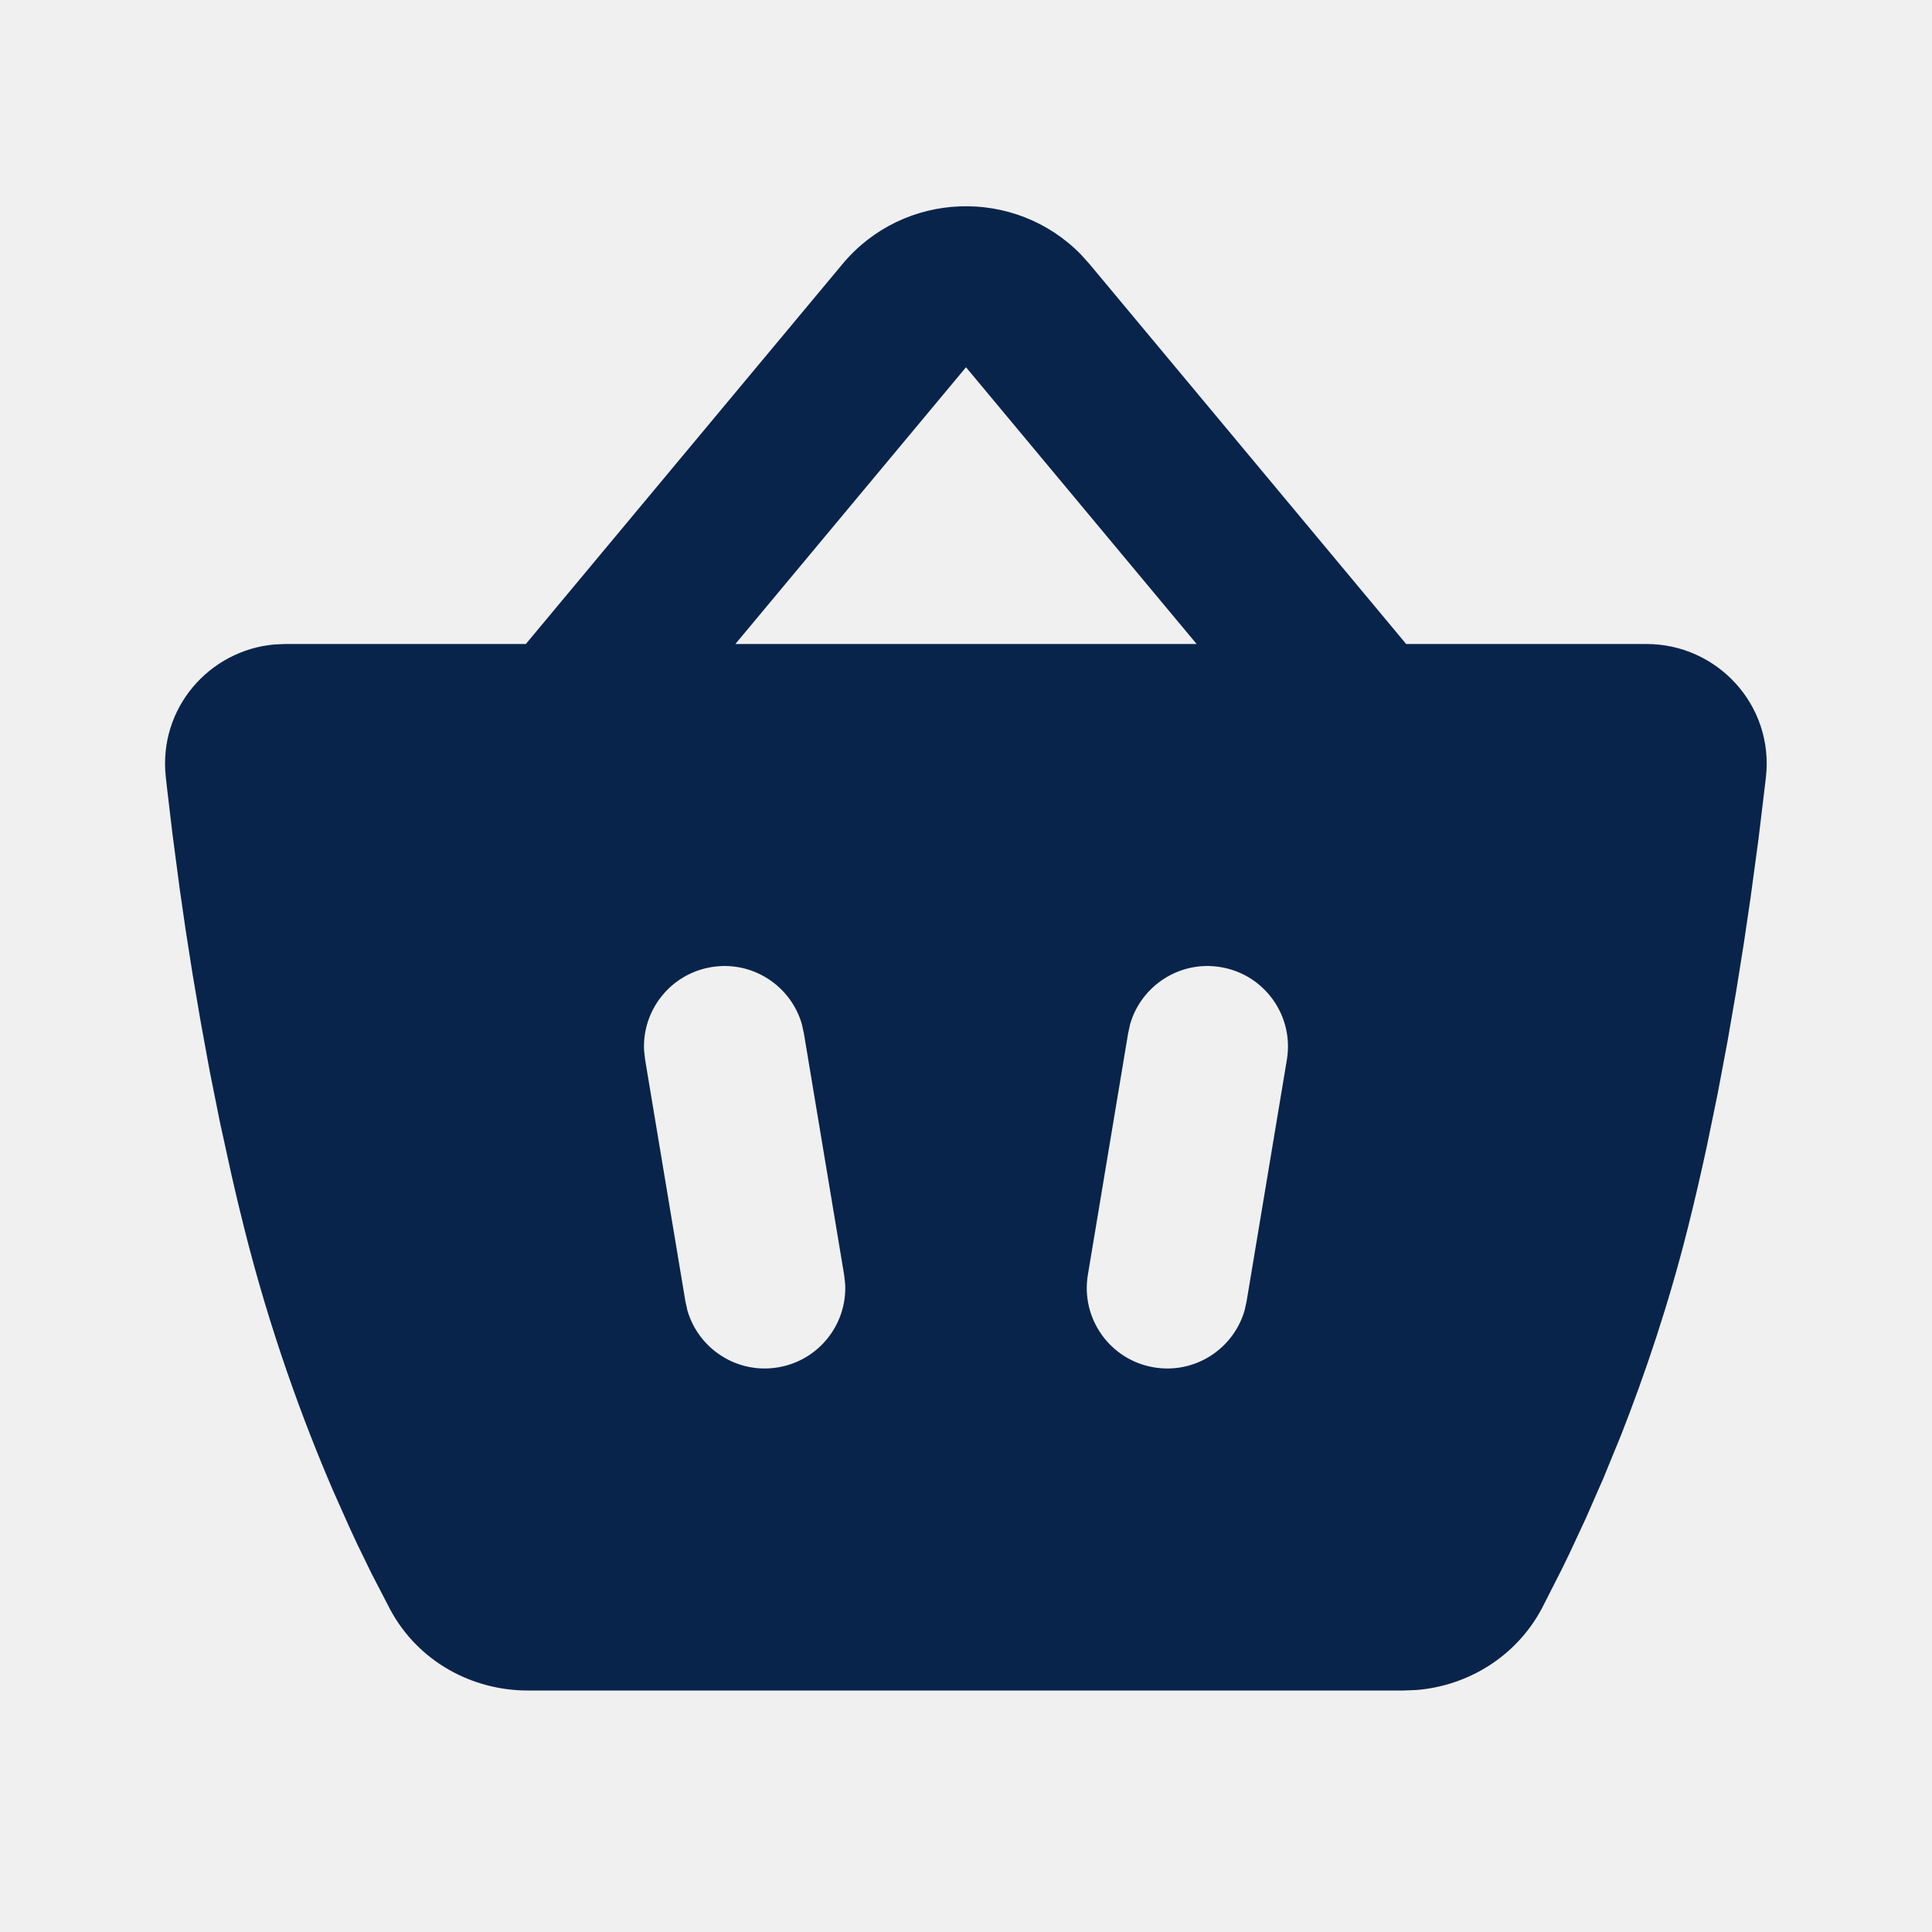
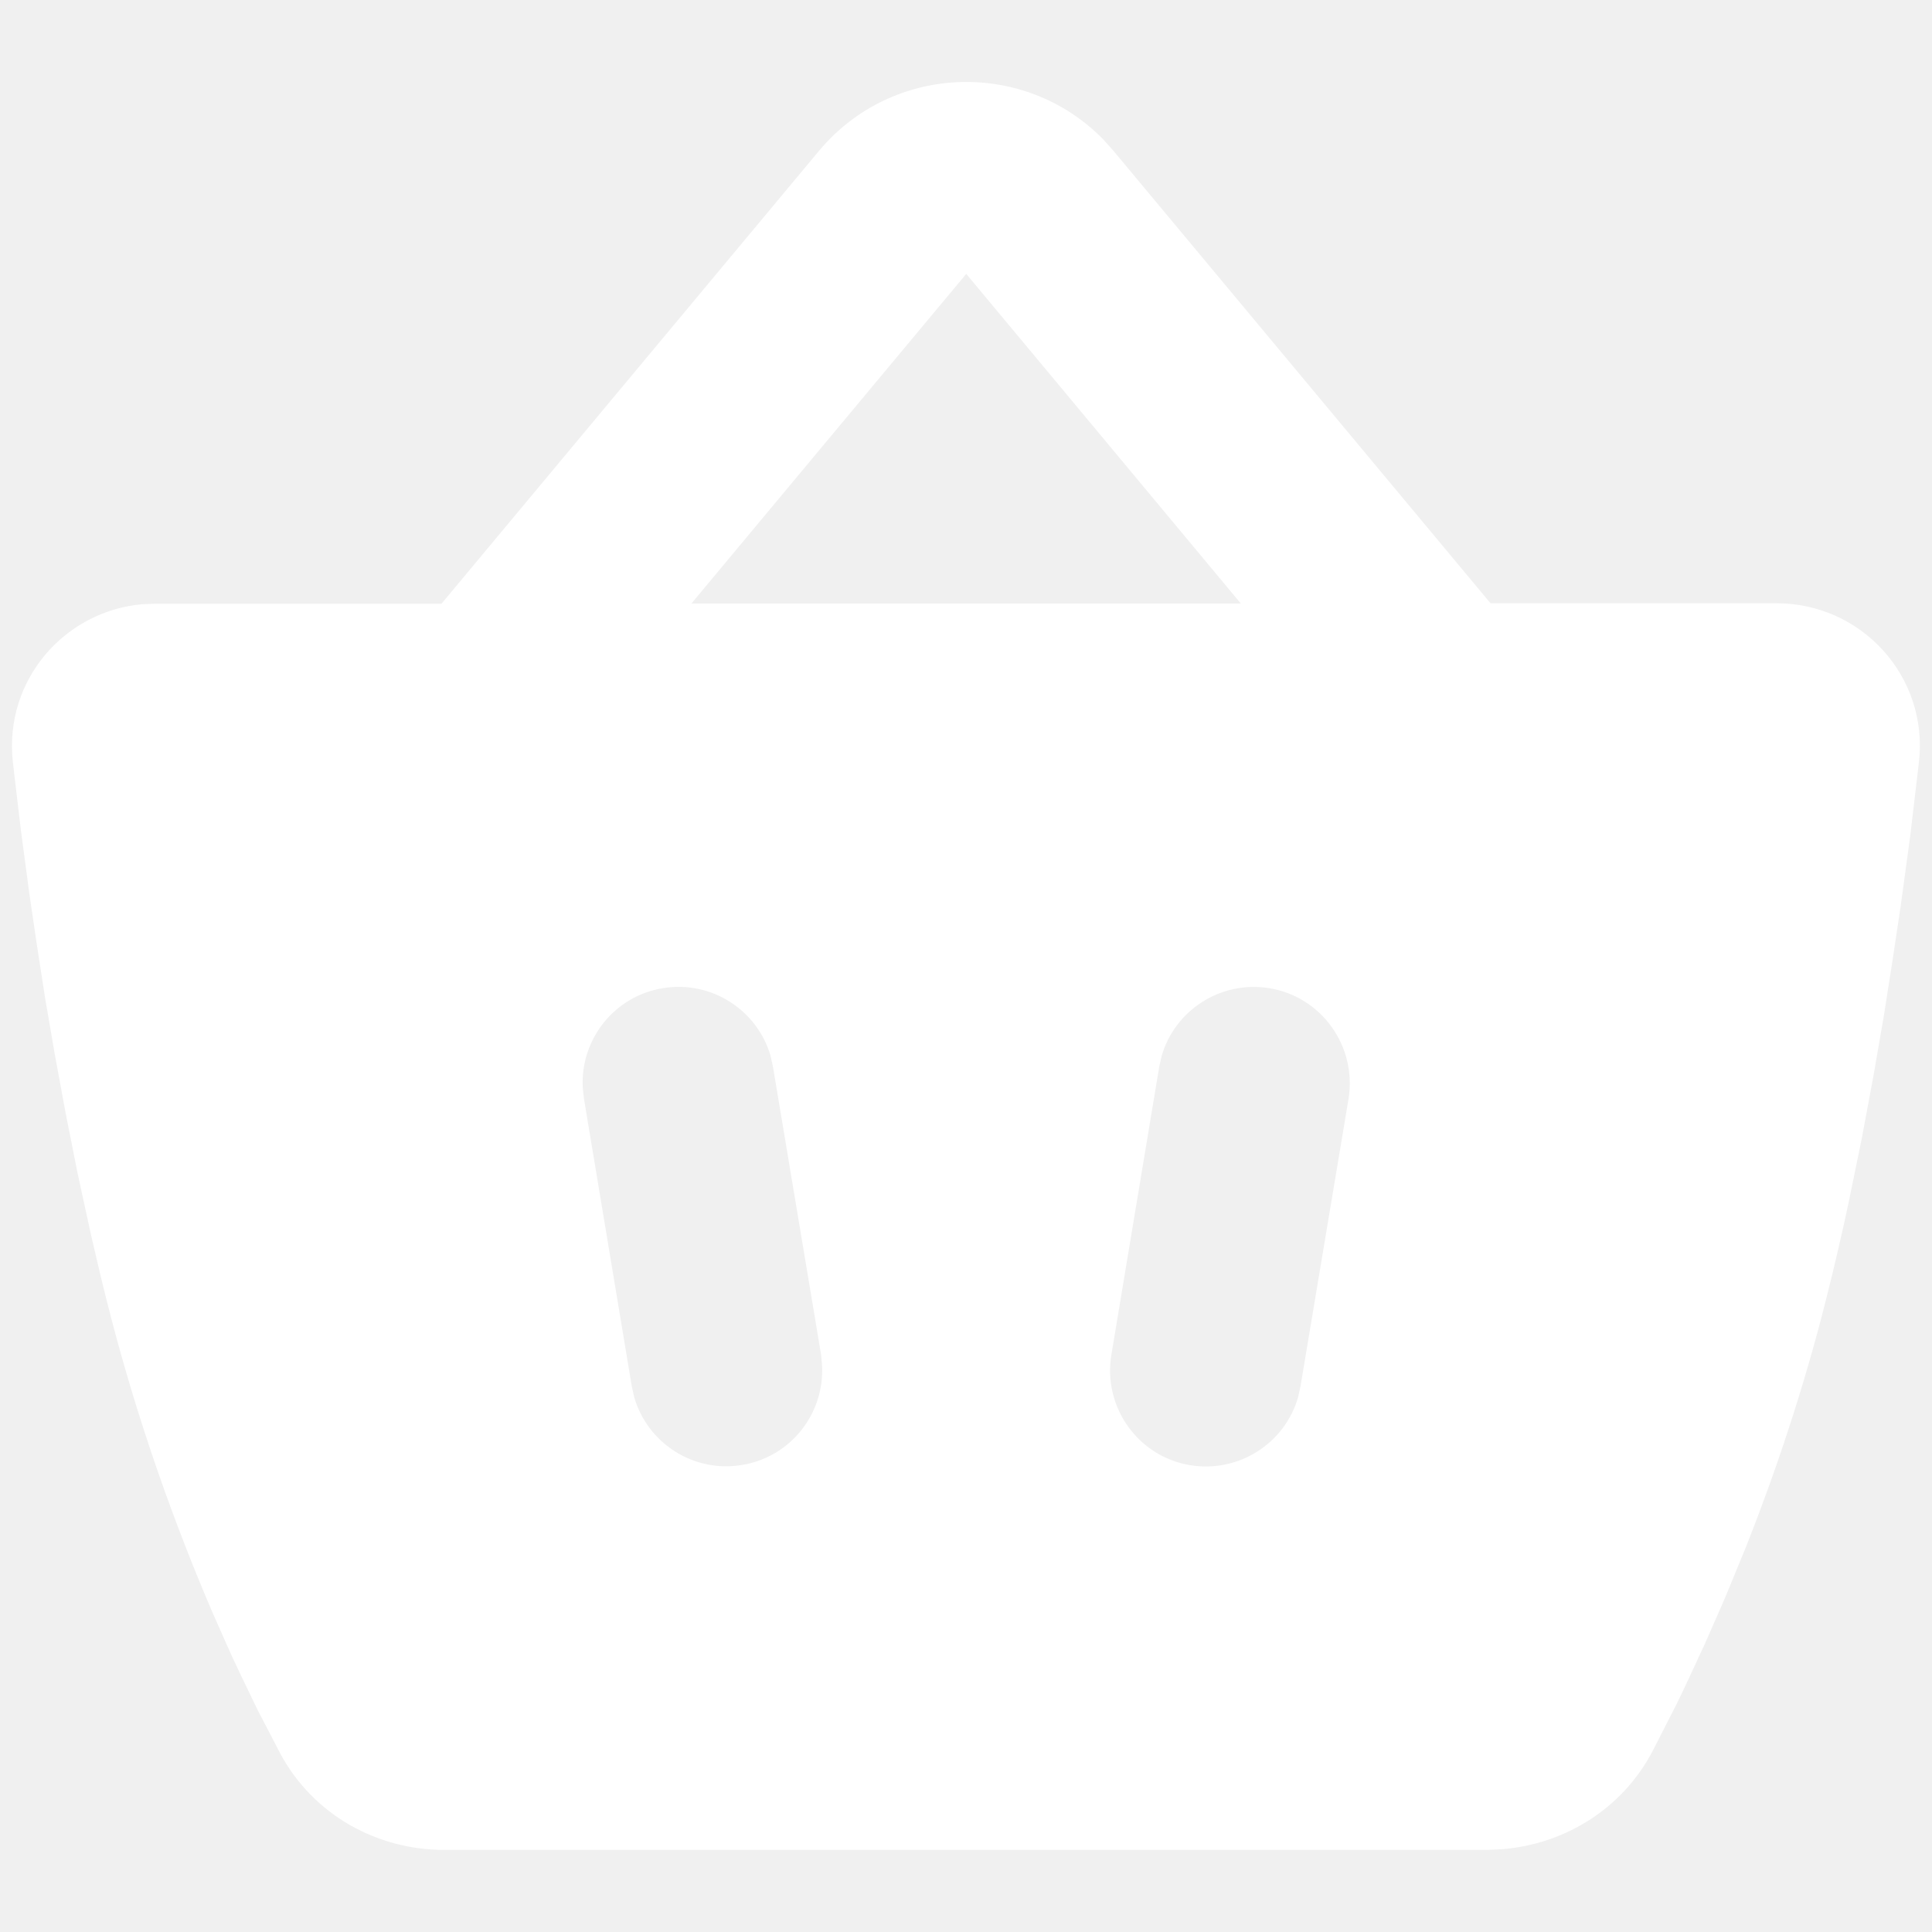
- <svg xmlns="http://www.w3.org/2000/svg" width="800px" height="800px" viewBox="0 0 24 24" version="1.1">
-   <g id="页面-1" stroke="none" stroke-width="1" fill="none" fill-rule="evenodd">
-     <g id="Business" transform="translate(-480, -144)">
-       <g id="basket_fill" transform="translate(480, 144)">
-         <path d="M24,0 L24,24 L0,24 L0,0 L24,0 Z M12.593,23.258 L12.582,23.26 L12.511,23.295 L12.492,23.299 L12.492,23.299 L12.477,23.295 L12.406,23.26 C12.396,23.256 12.387,23.259 12.382,23.265 L12.378,23.276 L12.361,23.703 L12.366,23.723 L12.377,23.736 L12.48,23.81 L12.495,23.814 L12.495,23.814 L12.507,23.81 L12.611,23.736 L12.623,23.72 L12.623,23.72 L12.627,23.703 L12.61,23.276 C12.608,23.266 12.601,23.259 12.593,23.258 L12.593,23.258 Z M12.858,23.145 L12.845,23.147 L12.66,23.24 L12.65,23.25 L12.65,23.25 L12.647,23.261 L12.665,23.691 L12.67,23.703 L12.67,23.703 L12.678,23.71 L12.879,23.803 C12.891,23.807 12.902,23.803 12.908,23.795 L12.912,23.781 L12.878,23.167 C12.875,23.155 12.867,23.147 12.858,23.145 L12.858,23.145 Z M12.143,23.147 C12.133,23.142 12.122,23.145 12.116,23.153 L12.11,23.167 L12.076,23.781 C12.075,23.793 12.083,23.802 12.093,23.805 L12.108,23.803 L12.309,23.71 L12.319,23.702 L12.319,23.702 L12.323,23.691 L12.34,23.261 L12.337,23.249 L12.337,23.249 L12.328,23.24 L12.143,23.147 Z" id="MingCute" fill-rule="nonzero">
- 
- </path>
-         <path d="M10.464,3.282 C11.228,2.364 12.61,2.324 13.428,3.162 L13.536,3.282 L17.468,8 L20.453,8 C21.331,8 22.038,8.758 21.937,9.655 L21.845,10.421 L21.845,10.421 L21.745,11.16 L21.745,11.16 L21.663,11.715 L21.663,11.715 L21.568,12.31 L21.568,12.31 L21.46,12.935 L21.46,12.935 L21.338,13.583 L21.338,13.583 L21.202,14.244 C21.13,14.577 21.053,14.911 20.97,15.242 C20.731,16.198 20.433,17.074 20.138,17.826 L19.917,18.365 L19.917,18.365 L19.703,18.854 L19.703,18.854 L19.501,19.288 C19.469,19.355 19.438,19.42 19.407,19.482 L19.158,19.972 L19.158,19.972 C18.837,20.581 18.234,20.942 17.595,20.994 L17.435,21 L6.554,21 C5.87,21 5.196,20.645 4.846,19.992 L4.613,19.542 L4.613,19.542 L4.433,19.172 C4.402,19.106 4.37,19.037 4.338,18.967 L4.138,18.518 C3.764,17.65 3.353,16.535 3.03,15.242 C2.975,15.024 2.923,14.805 2.874,14.588 L2.732,13.94 L2.732,13.94 L2.605,13.306 L2.605,13.306 L2.493,12.693 L2.493,12.693 L2.393,12.106 L2.393,12.106 L2.306,11.552 L2.306,11.552 L2.232,11.039 L2.232,11.039 L2.142,10.356 L2.142,10.356 L2.076,9.8 C2.07,9.746 2.064,9.695 2.059,9.647 C1.968,8.797 2.599,8.079 3.407,8.006 L3.543,8 L6.532,8 L10.464,3.282 Z M9.961,12.722 C9.822,12.241 9.341,11.929 8.836,12.014 C8.33,12.098 7.976,12.548 8.001,13.048 L8.014,13.164 L8.514,16.164 L8.539,16.278 C8.678,16.759 9.159,17.071 9.664,16.986 C10.17,16.902 10.524,16.452 10.499,15.952 L10.486,15.836 L9.986,12.836 L9.961,12.722 Z M15.164,12.014 C14.659,11.929 14.178,12.241 14.039,12.722 L14.014,12.836 L13.514,15.836 C13.423,16.38 13.791,16.896 14.336,16.986 C14.841,17.071 15.322,16.759 15.461,16.278 L15.486,16.164 L15.986,13.164 C16.077,12.62 15.709,12.104 15.164,12.014 Z M12,4.562 L9.135,8 L14.865,8 L12,4.562 Z" id="形状" fill="#09244B">
- 
- </path>
-       </g>
-     </g>
-   </g>
+ <svg xmlns="http://www.w3.org/2000/svg" version="1.1" id="Layer_1" x="0px" y="0px" viewBox="0 0 800 800" style="enable-background:new 0 0 800 800;" xml:space="preserve">
+   <style type="text/css">
+ 	.st0{fill-rule:evenodd;clip-rule:evenodd;fill:#FFFFFF;}
+ </style>
+   <path id="形状" class="st0" d="M339.1,62.5c30.4-36.4,85.2-38,117.7-4.8l4.3,4.8l156.1,187.3h118.5c34.9,0,62.9,30.1,58.9,65.7  L791,346l0,0l-4,29.4l0,0l-3.3,22l0,0L780,421l0,0l-4.3,24.8l0,0l-4.8,25.7l0,0l-5.4,26.3c-2.8,13.2-5.9,26.5-9.2,39.6  c-9.5,37.9-21.3,72.7-33.1,102.6l-8.8,21.4l0,0l-8.5,19.4l0,0l-8,17.2c-1.3,2.7-2.5,5.3-3.7,7.7l-9.9,19.4l0,0  c-12.7,24.2-36.7,38.5-62.1,40.6l-6.4,0.3h-432c-27.2,0-53.9-14.1-67.8-40l-9.3-17.9l0,0l-7.1-14.7c-1.2-2.6-2.5-5.3-3.8-8.1  l-7.9-17.8c-14.8-34.5-31.2-78.8-44-130.1c-2.2-8.7-4.2-17.4-6.2-26l-5.6-25.7l0,0l-5-25.2l0,0l-4.5-24.4l0,0l-4-23.3l0,0l-3.4-22  l0,0l-3-20.4l0,0l-3.6-27.1l0,0L6,321.4c-0.2-2.1-0.5-4.2-0.7-6.1c-3.6-33.7,21.4-62.2,53.5-65.1l5.4-0.2h118.6L339.1,62.5z   M319.1,437.3c-5.5-19.1-24.6-31.5-44.7-28.1c-20.1,3.3-34.1,21.2-33.1,41.1l0.5,4.6L261.6,574l1,4.5c5.5,19.1,24.6,31.5,44.7,28.1  c20.1-3.3,34.1-21.2,33.1-41.1L340,561l-19.9-119.1L319.1,437.3z M525.7,409.2c-20.1-3.3-39.2,9-44.7,28.1l-1,4.5L460.2,561  c-3.6,21.6,11,42.1,32.6,45.7c20.1,3.3,39.2-9,44.7-28.1l1-4.5L558.4,455C561.9,433.3,547.3,412.8,525.7,409.2z M400.1,113.4  L286.3,249.9h227.5L400.1,113.4z" />
</svg>
